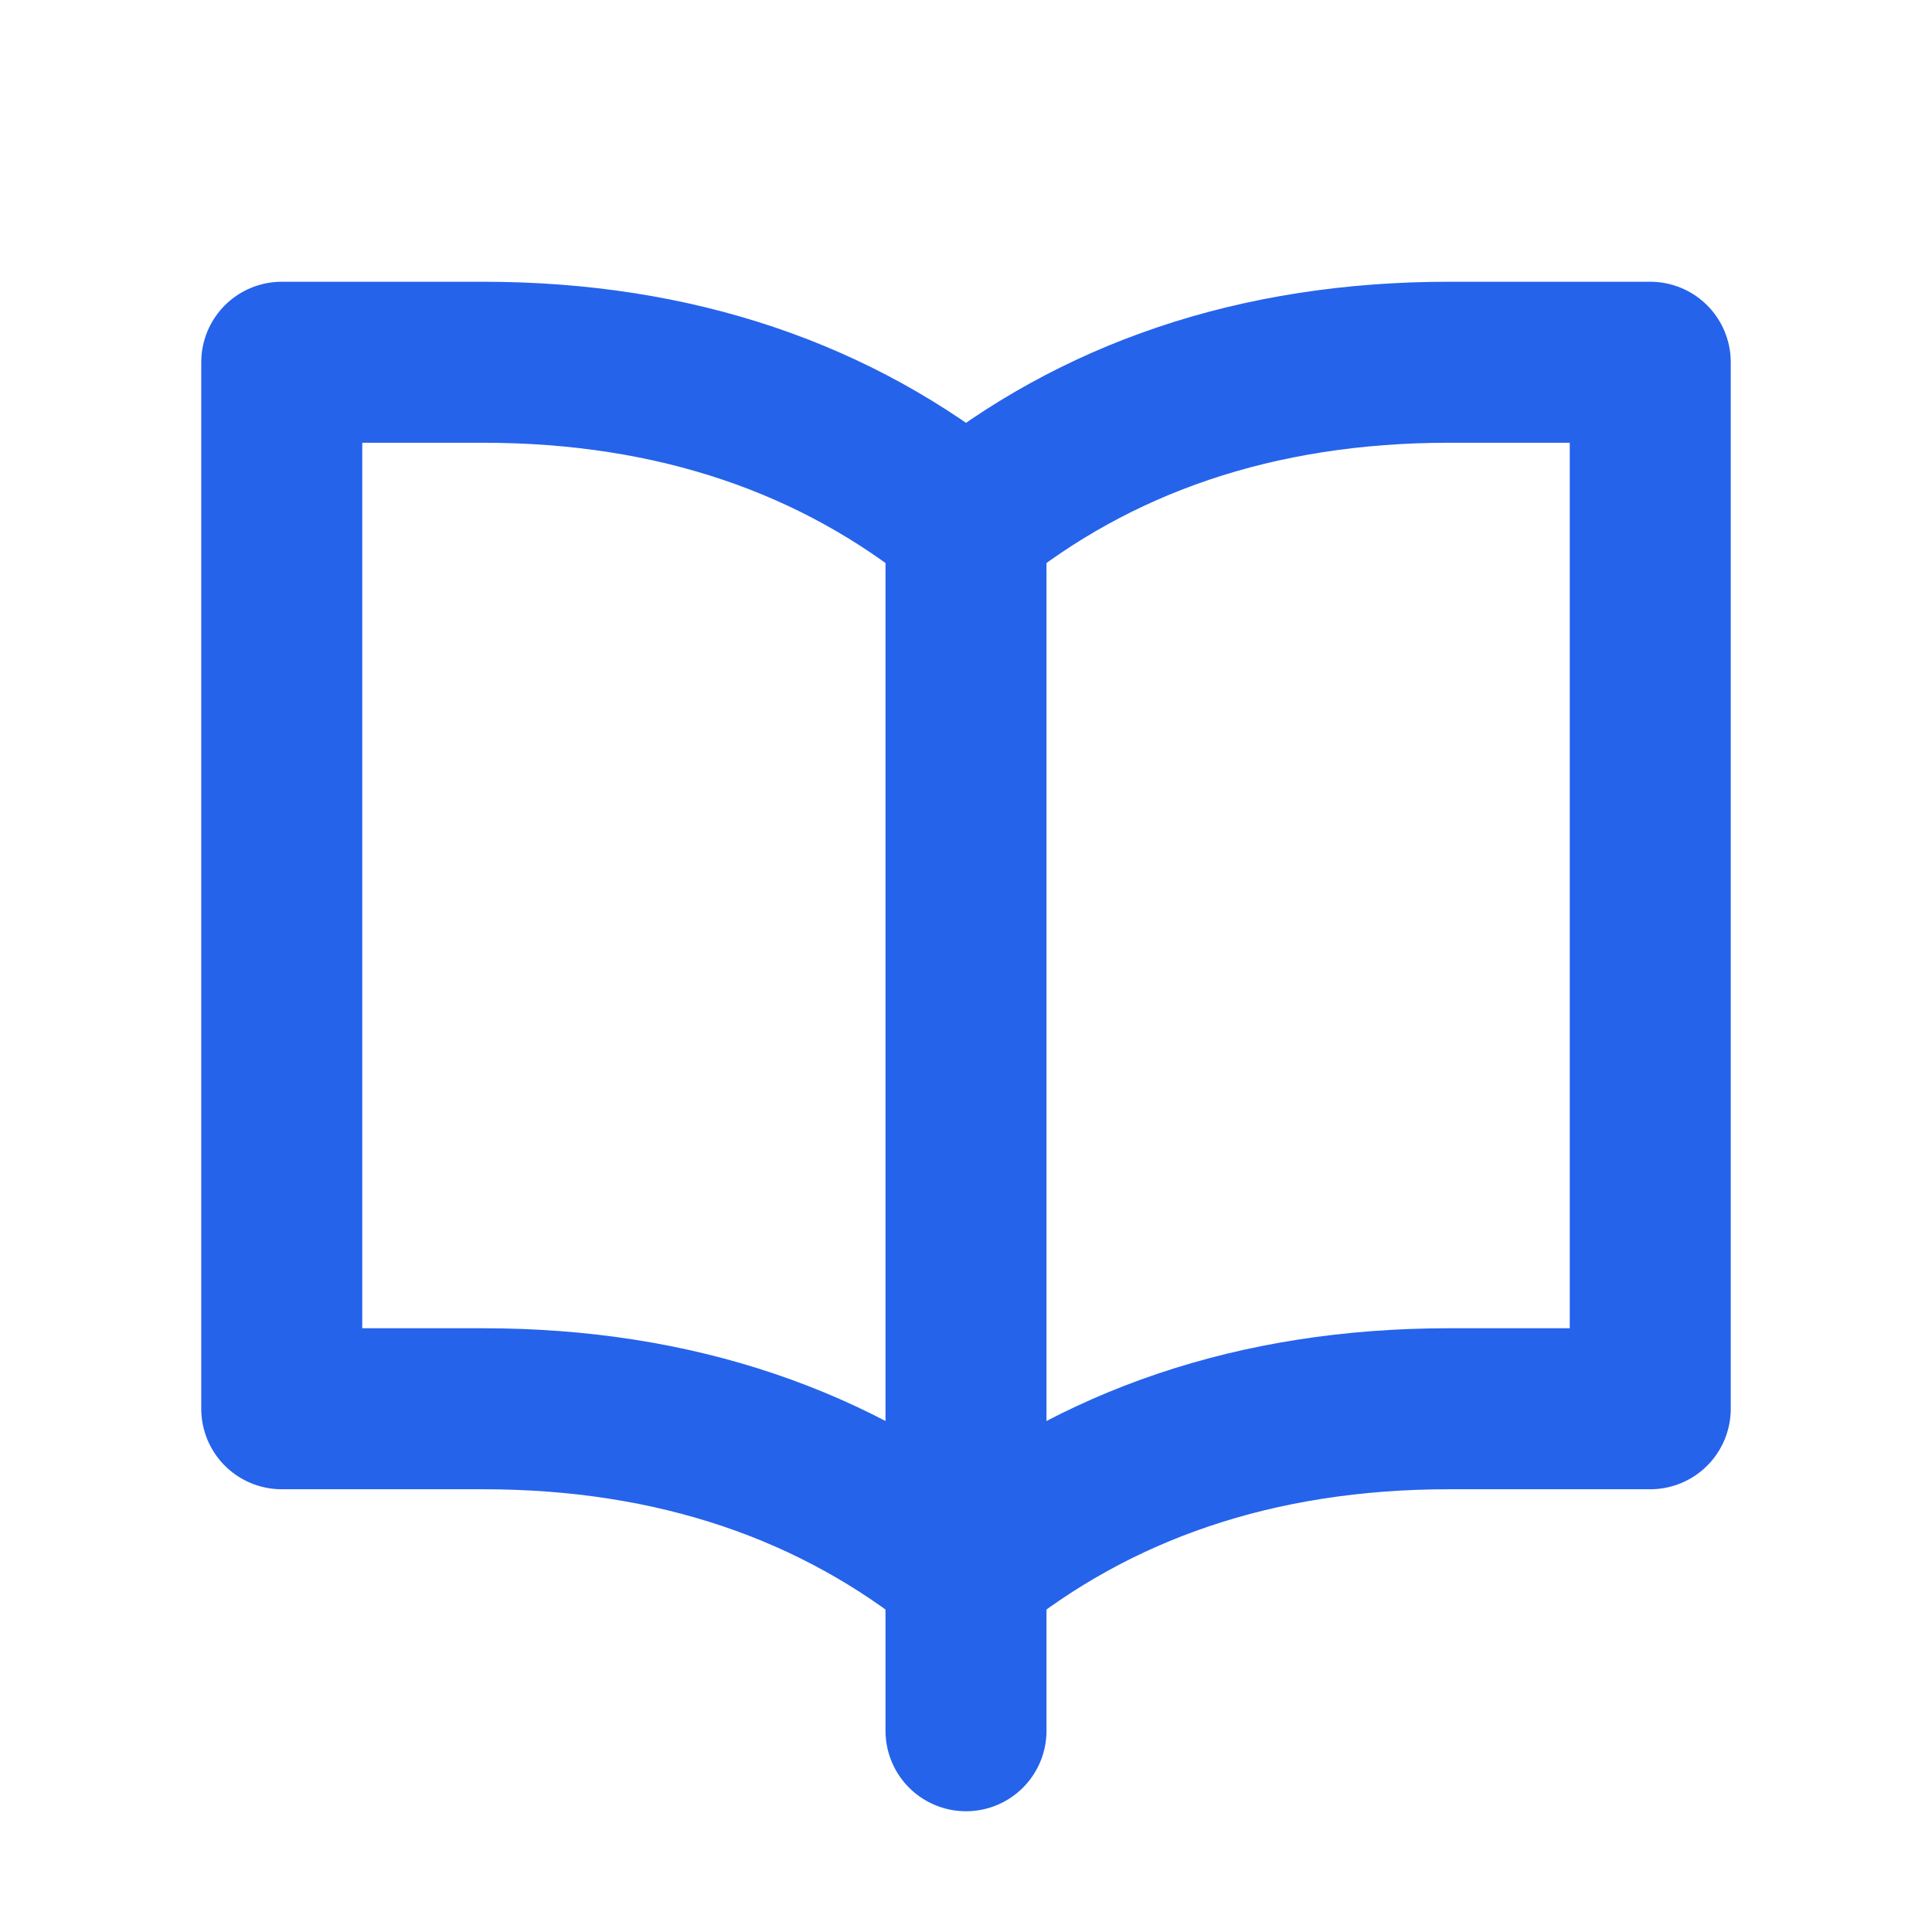
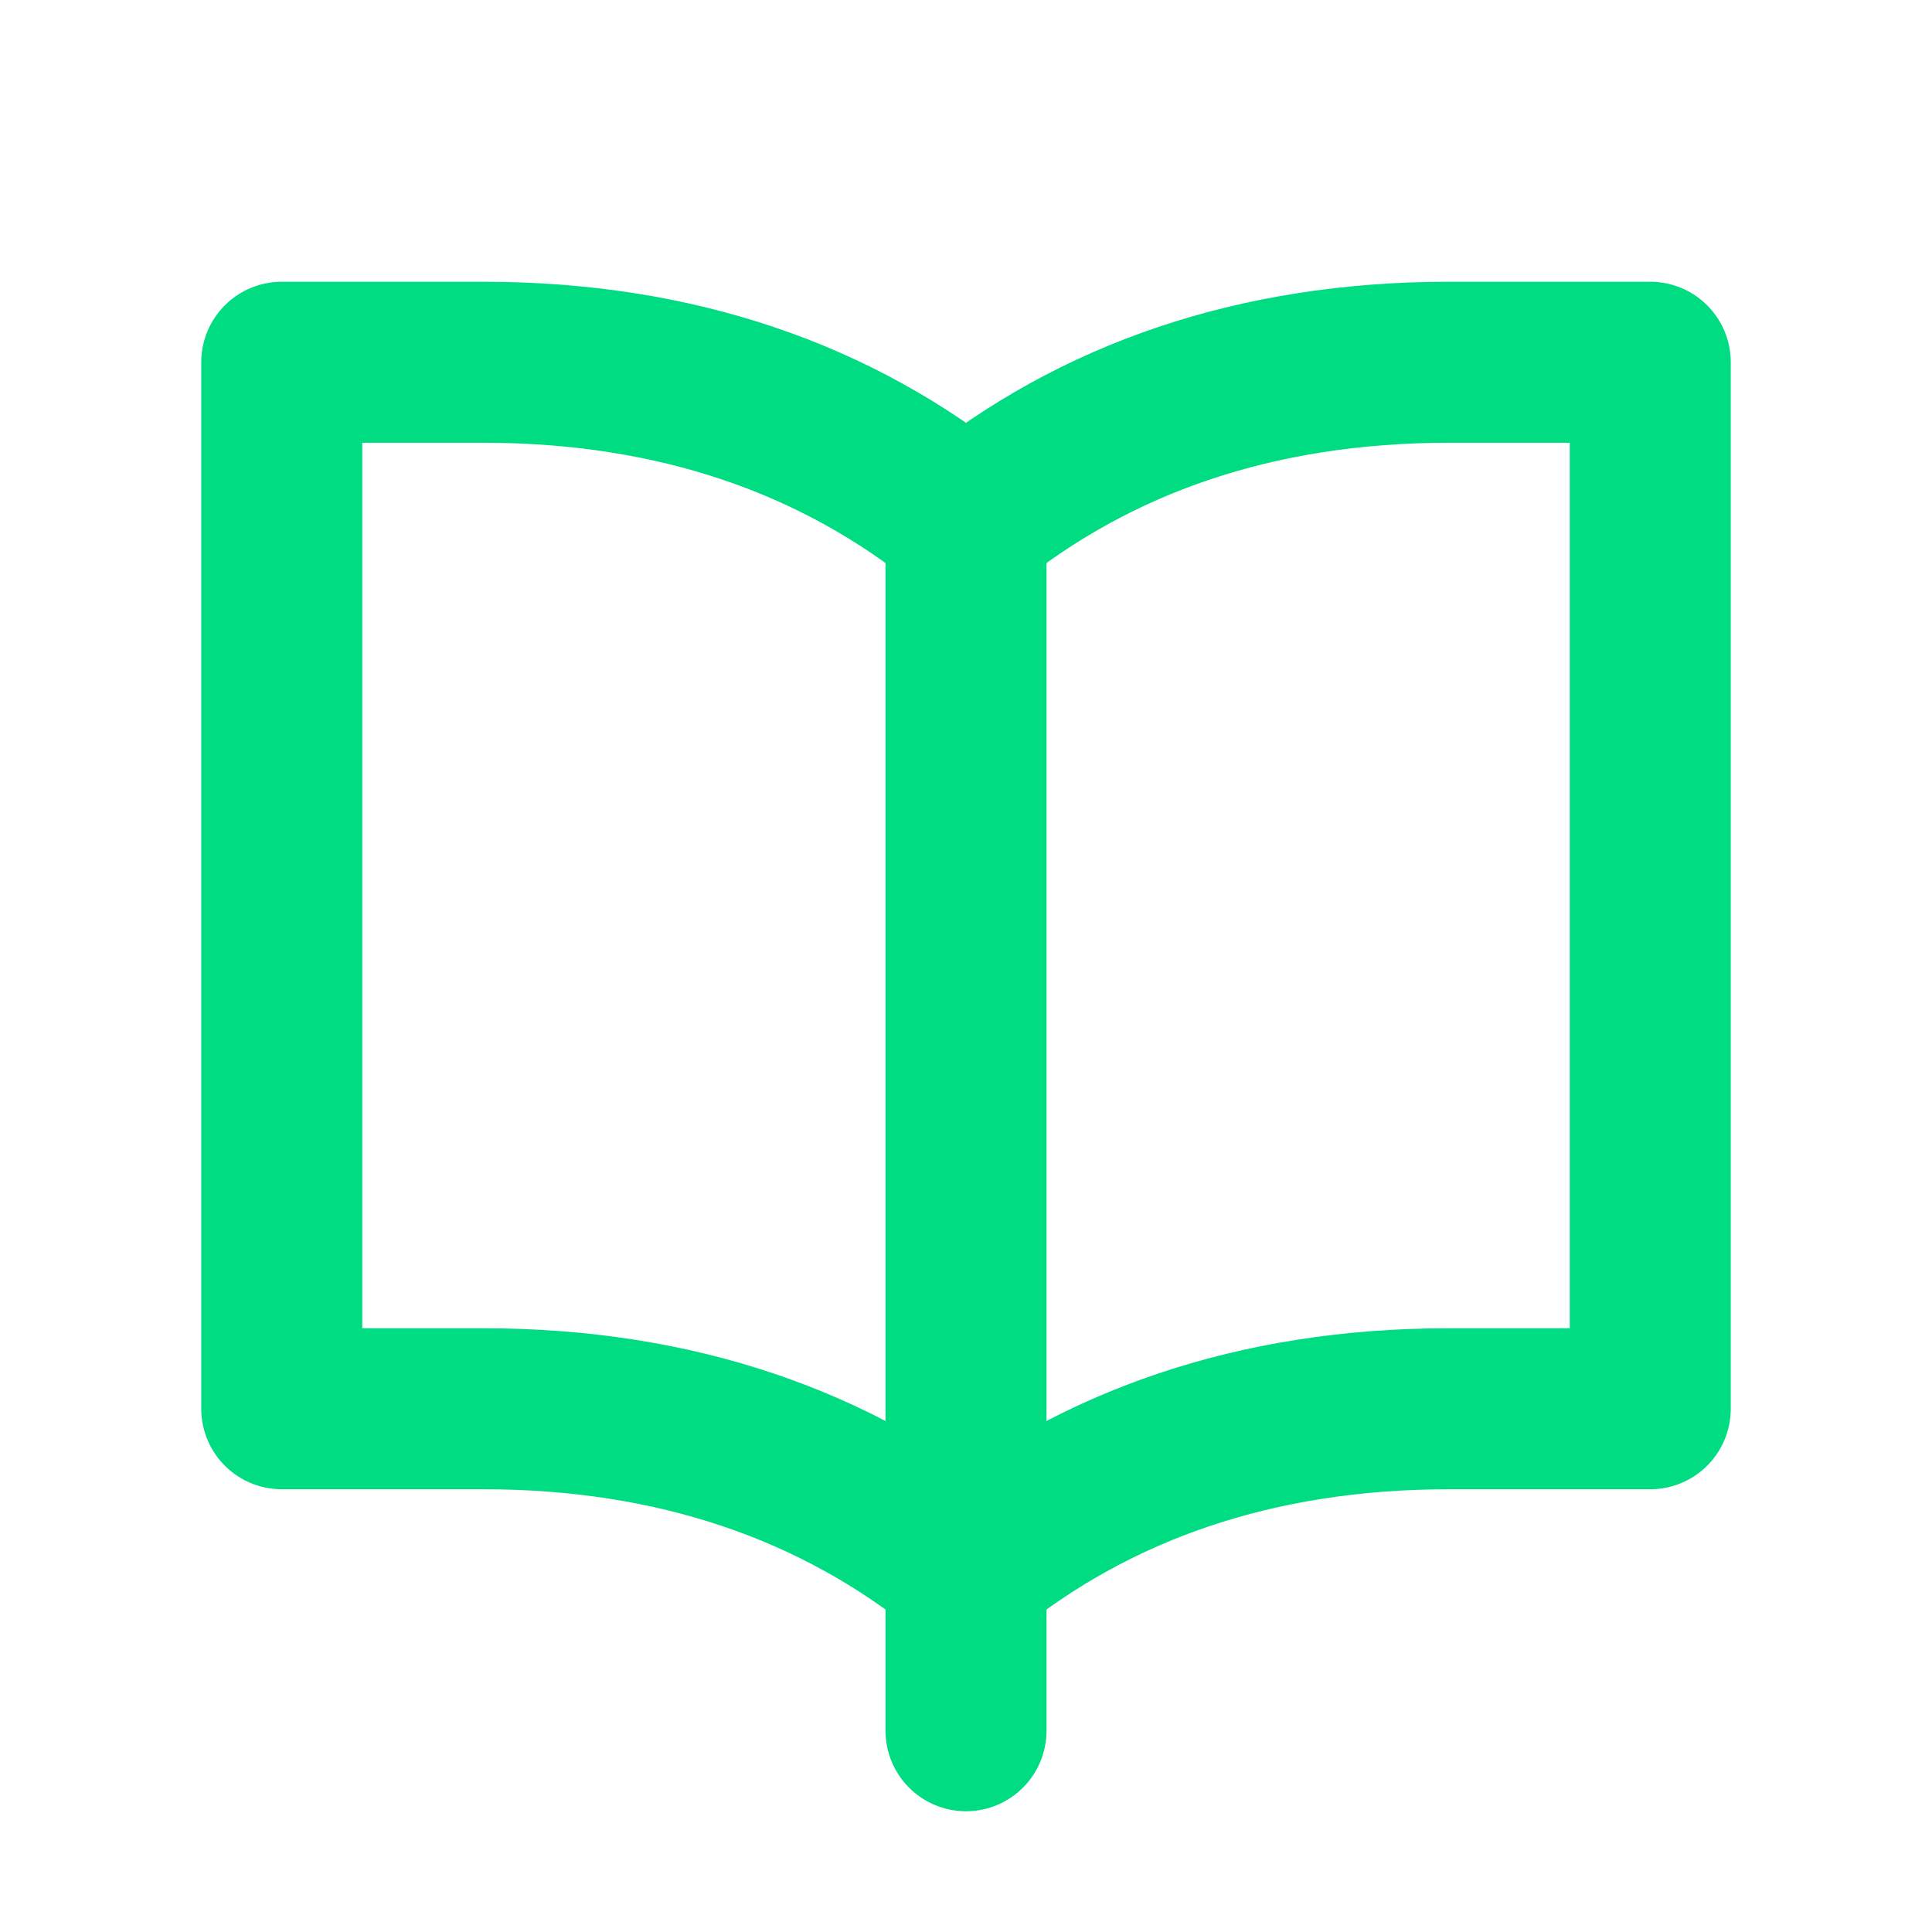
- <svg xmlns="http://www.w3.org/2000/svg" width="96" height="96" viewBox="0 0 24 24" fill="none" stroke="#2563eb" stroke-width="2" stroke-linecap="round" stroke-linejoin="round" aria-label="NuxtBooks">
+ <svg xmlns="http://www.w3.org/2000/svg" width="96" height="96" viewBox="0 0 24 24" fill="none" stroke="#00DC82" stroke-width="2" stroke-linecap="round" stroke-linejoin="round" aria-label="NuxtBooks">
  <path d="M12 6.5C10.4 5.2 8.4 4.5 6 4.5H3.5v13H6c2.4 0 4.4.7 6 2" />
  <path d="M12 6.5c1.6-1.3 3.6-2 6-2h2.5v13H18c-2.4 0-4.4.7-6 2" />
  <path d="M12 6.5v15" />
</svg>
